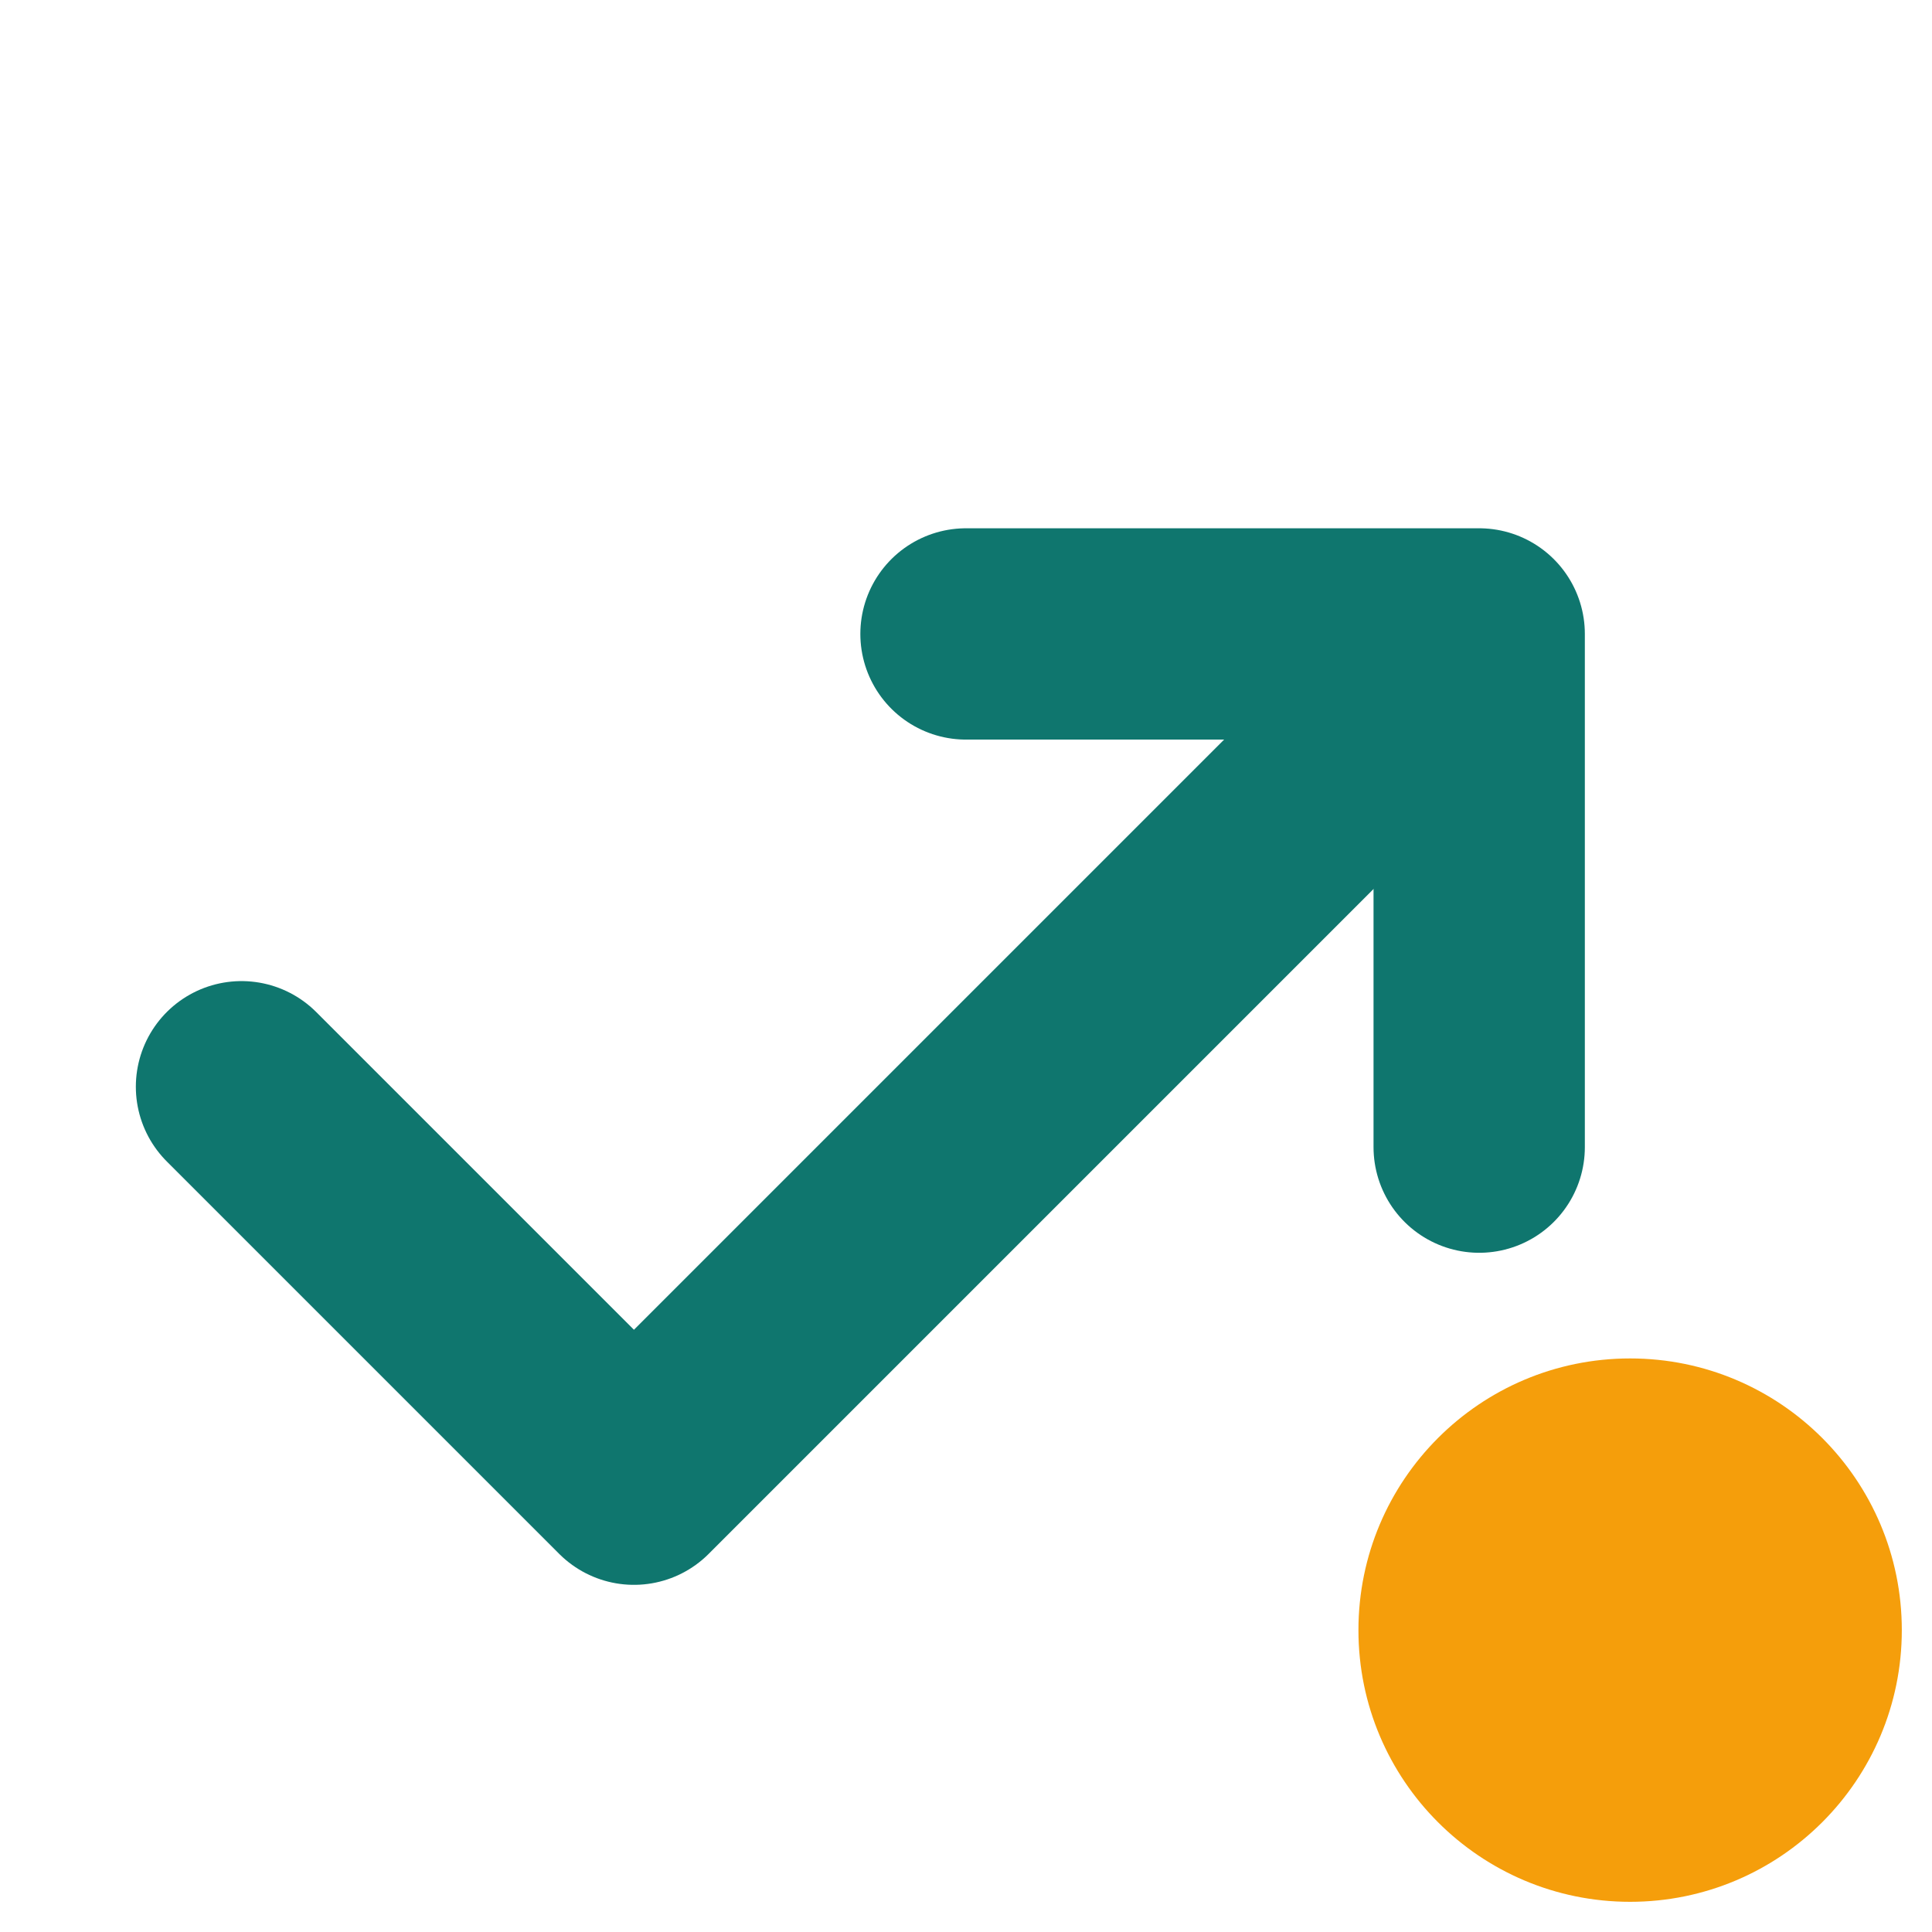
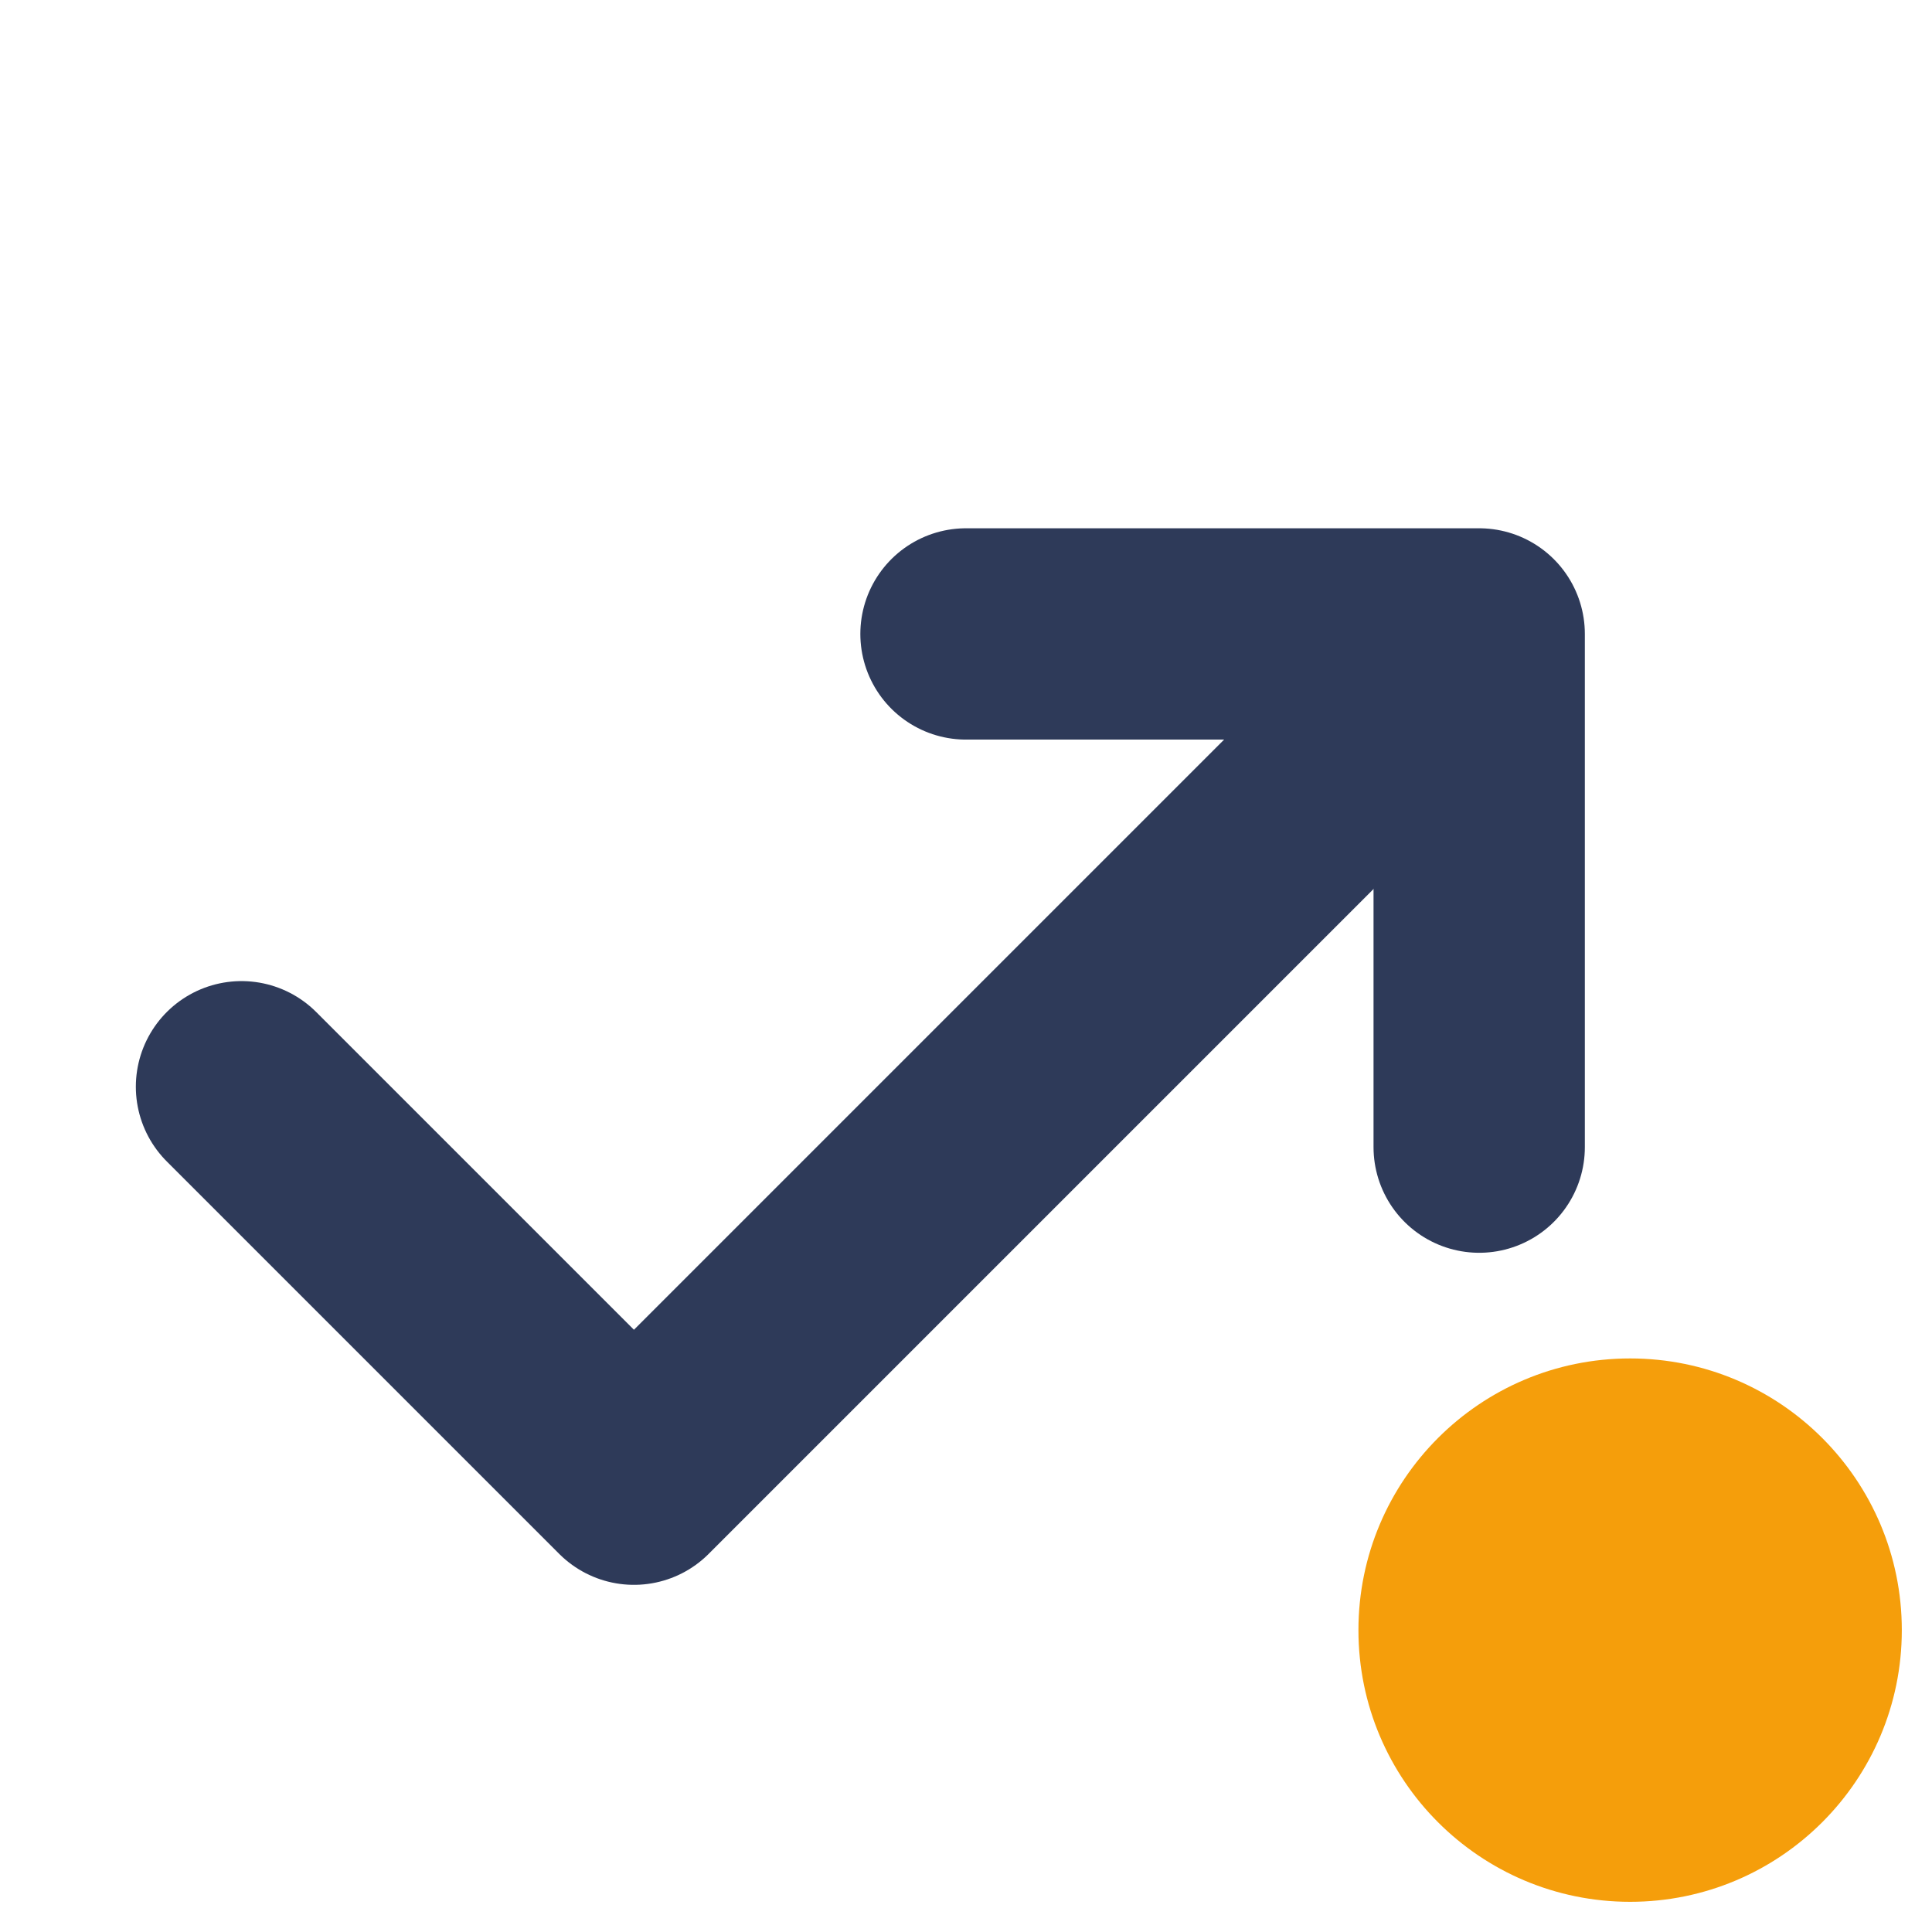
<svg xmlns="http://www.w3.org/2000/svg" viewBox="0 0 64 64">
-   <style>g{stroke:#0f766e}@media (prefers-color-scheme:dark){g{stroke:#2dd4bf}}</style>
-   <g fill="none" stroke="#0f766e" stroke-width="7" stroke-linecap="round" stroke-linejoin="round">
+   <style>g{stroke:#2e3a59}@media (prefers-color-scheme:dark){g{stroke:#9aa8cc}}</style>
+   <g fill="none" stroke="#2e3a59" stroke-width="7" stroke-linecap="round" stroke-linejoin="round">
    <path d="M8 36L21 49L47 23" />
    <path d="M32 21H49V38" />
  </g>
  <circle cx="54" cy="54" r="9" fill="#f59e0b" />
</svg>
